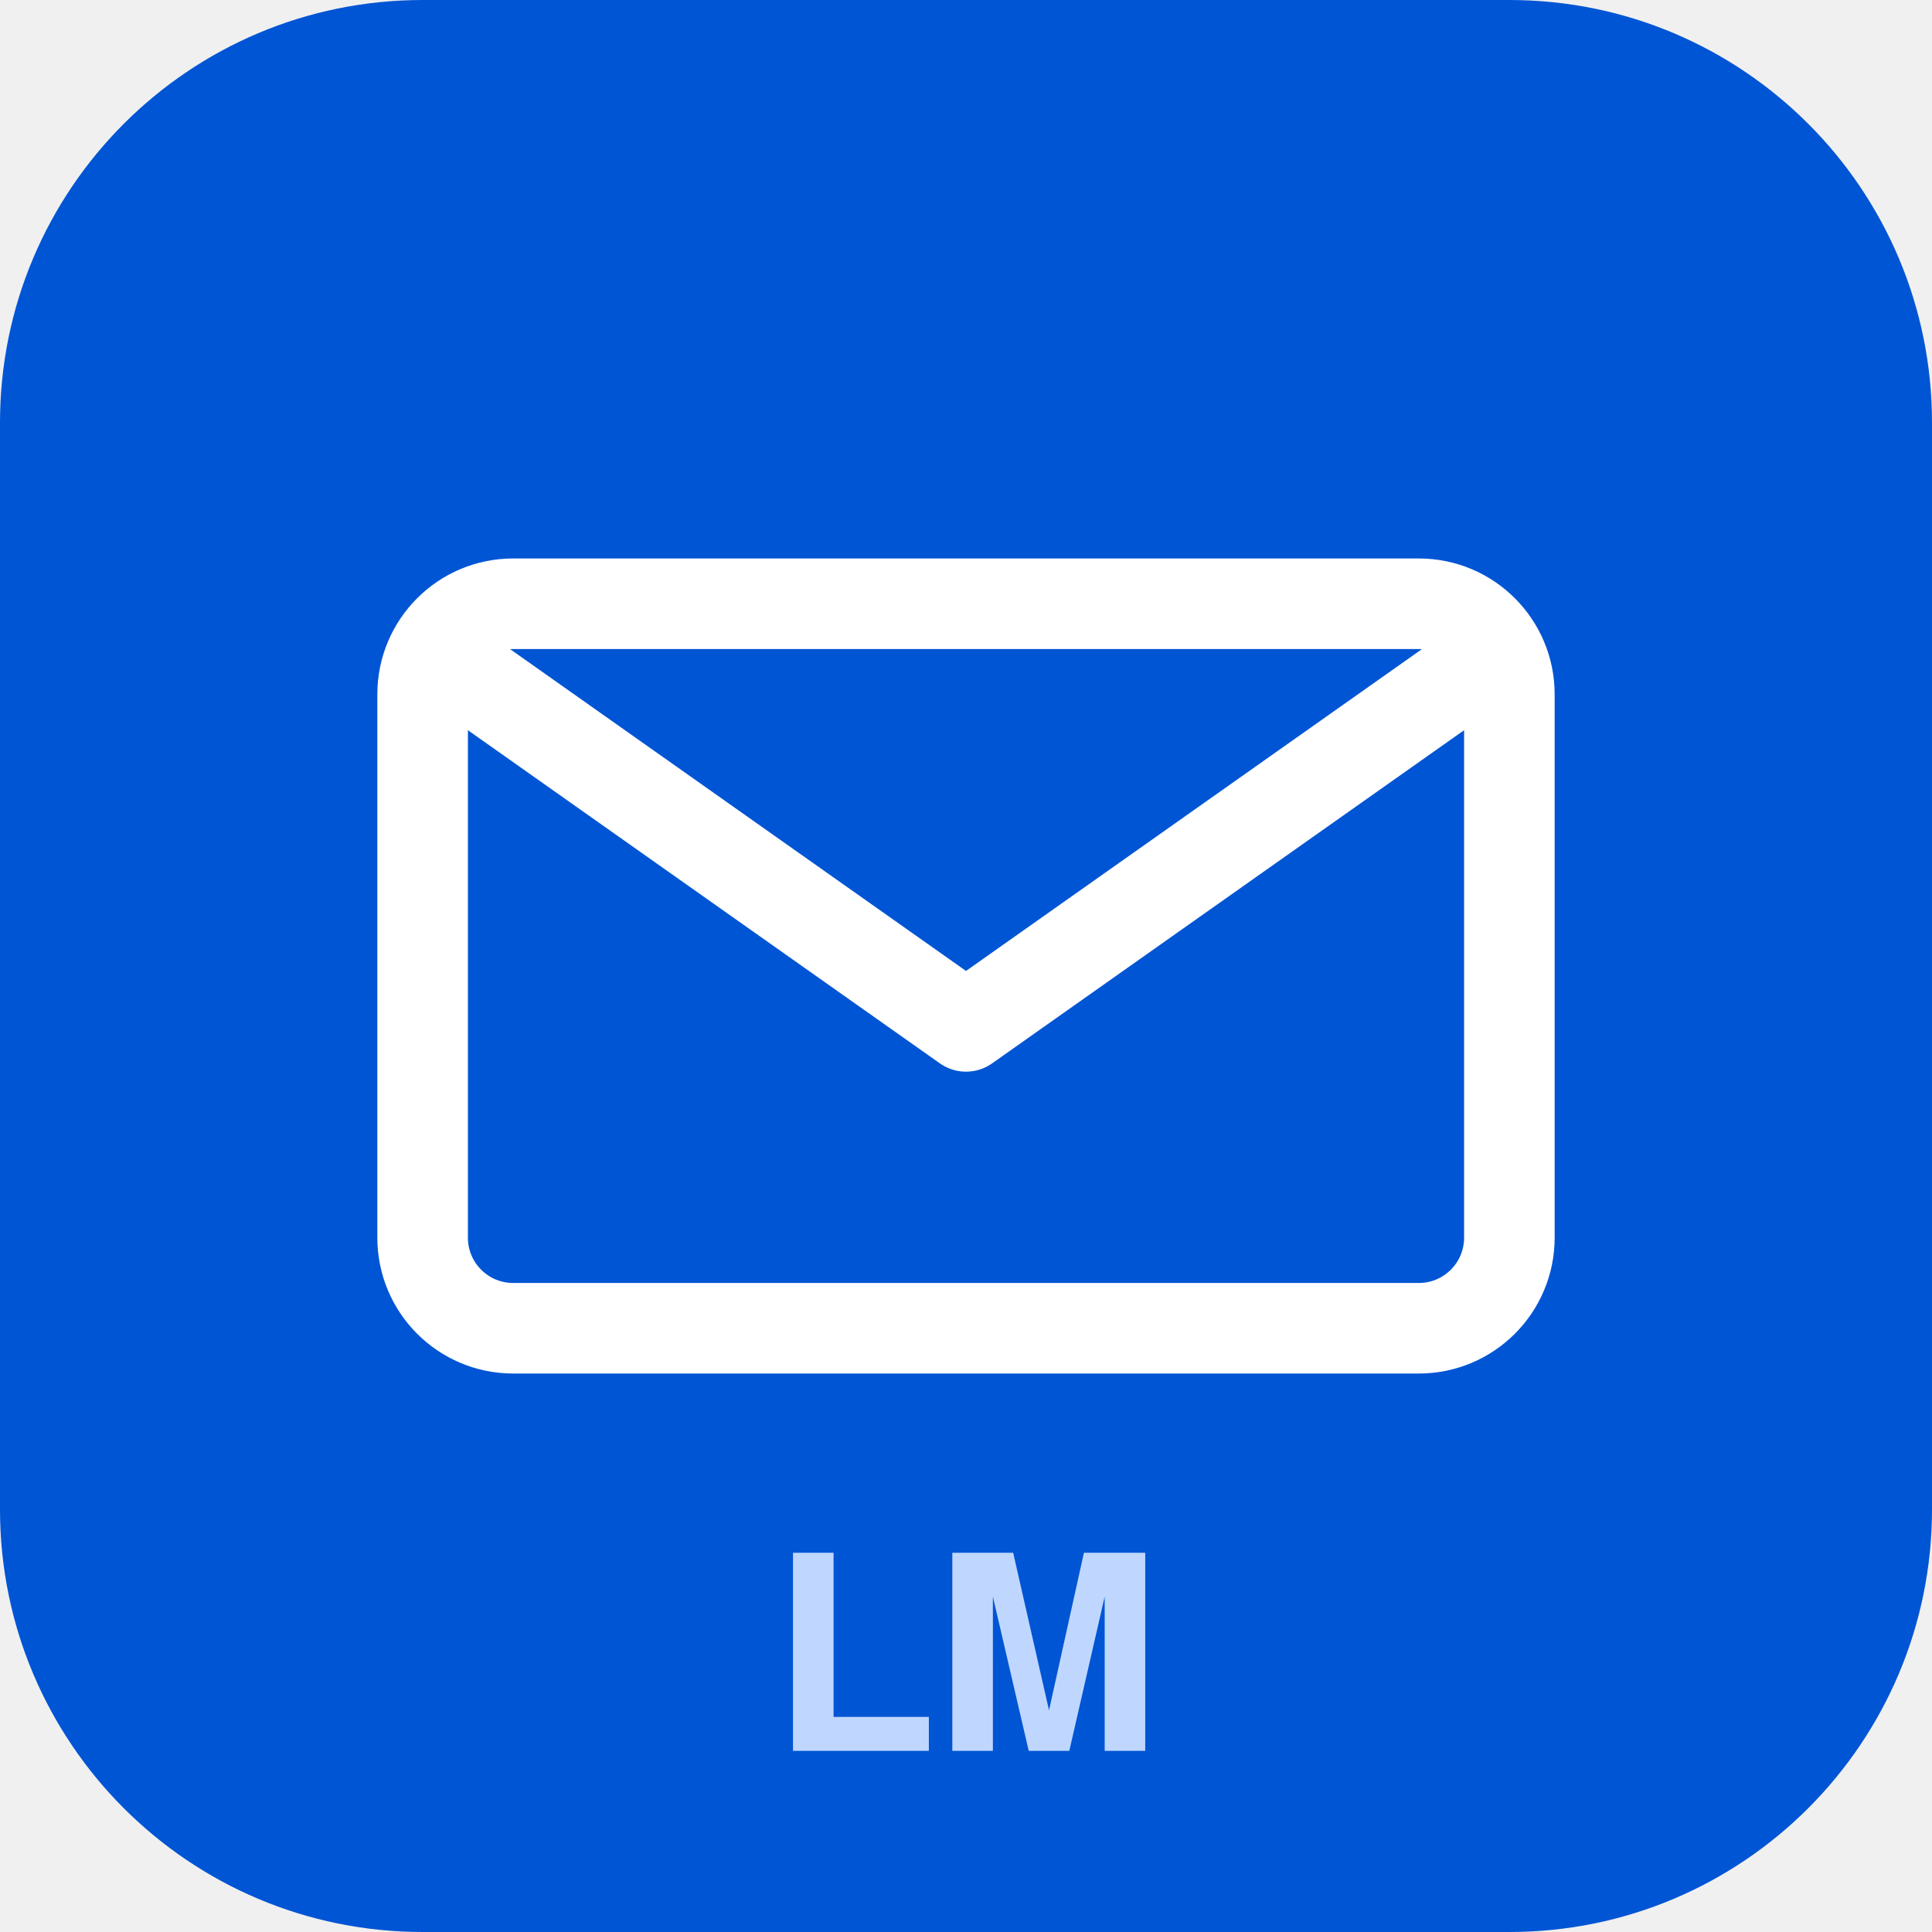
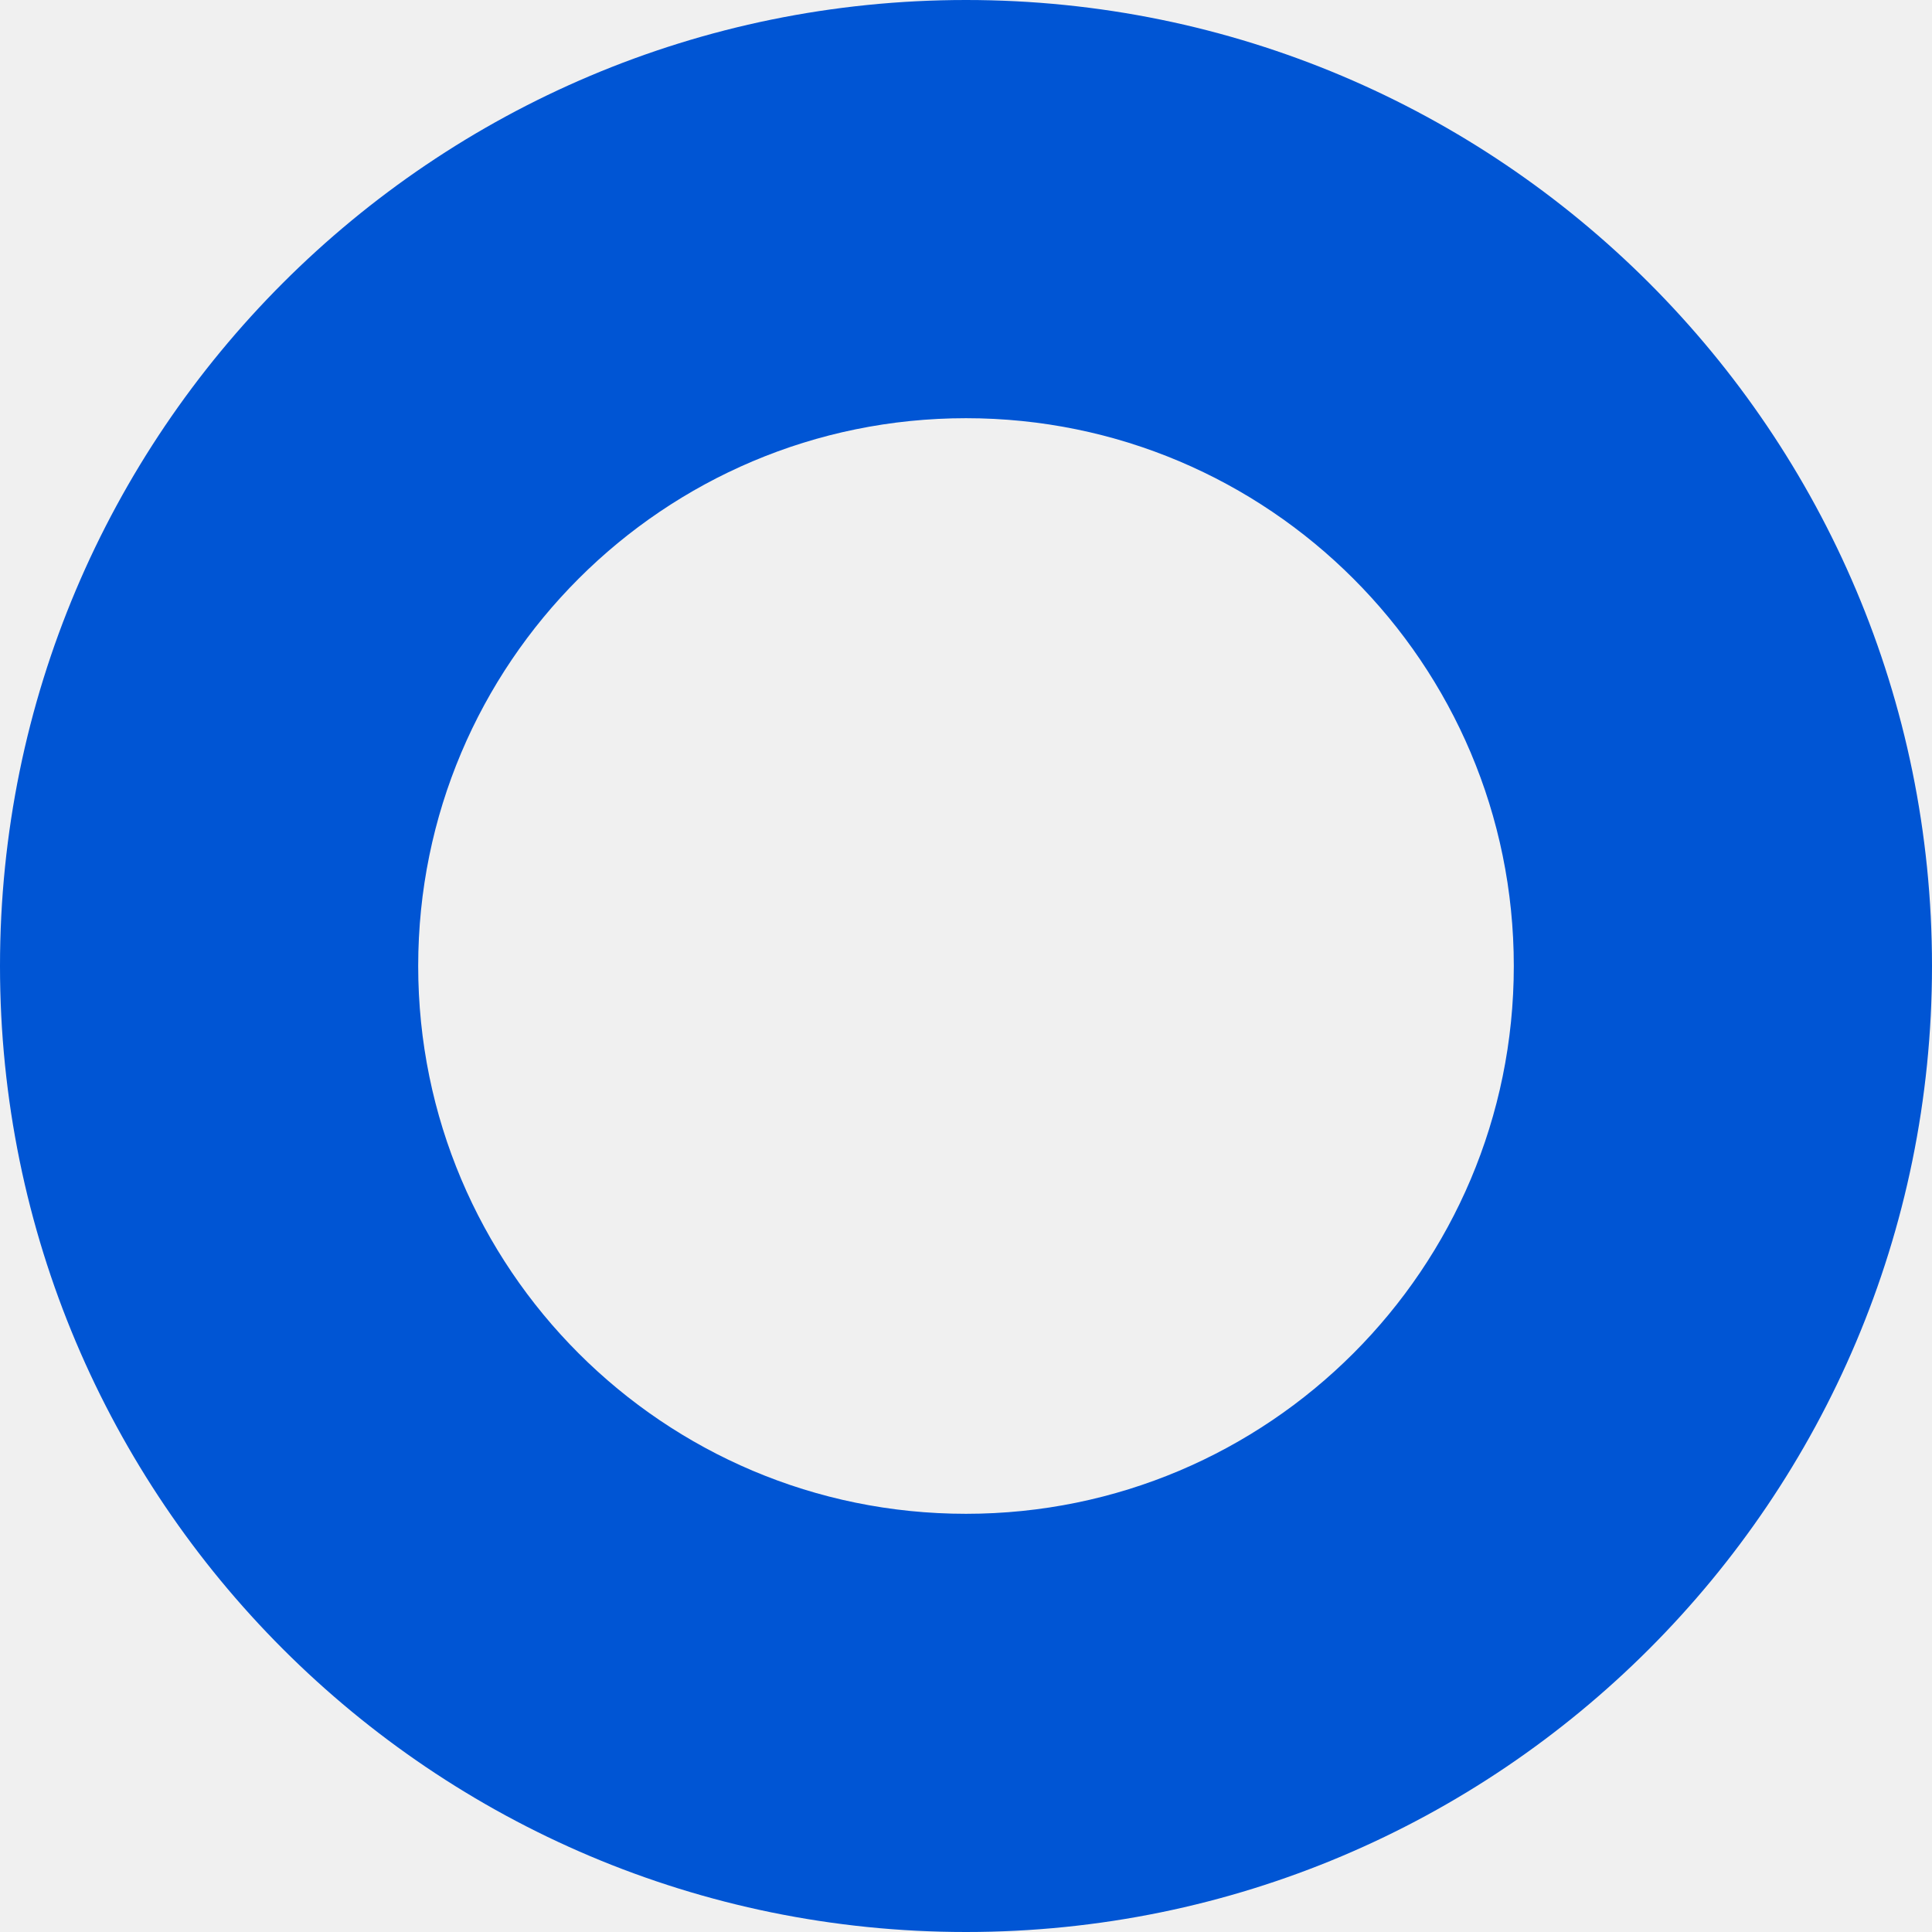
- <svg xmlns="http://www.w3.org/2000/svg" viewBox="0 0 64 64">
-   <rect width="64" height="64" rx="14" fill="#0055D4" />
-   <rect x="14" y="20" width="36" height="24" rx="3" fill="none" stroke="#FFFFFF" stroke-width="3" />
-   <path d="M15 22l17 12 17-12" fill="none" stroke="#FFFFFF" stroke-width="3" stroke-linejoin="round" />
-   <text x="32" y="58" text-anchor="middle" font-family="Helvetica, Arial, sans-serif" font-size="9" font-weight="700" fill="#BFD7FF">LM</text>
+ <svg xmlns="http://www.w3.org/2000/svg" viewBox="0 0 24 24" role="img">
+   <path fill="#0055D4" d="M12 0A12 12 0 0 0 0 12a12 12 0 0 0 12 12 12 12 0 0 0 12-12A12 12 0 0 0 12 0m0 5.195A6.805 6.805 0 0 1 18.805 12 6.805 6.805 0 0 1 12 18.805 6.805 6.805 0 0 1 5.195 12 6.805 6.805 0 0 1 12 5.195" />
</svg>
